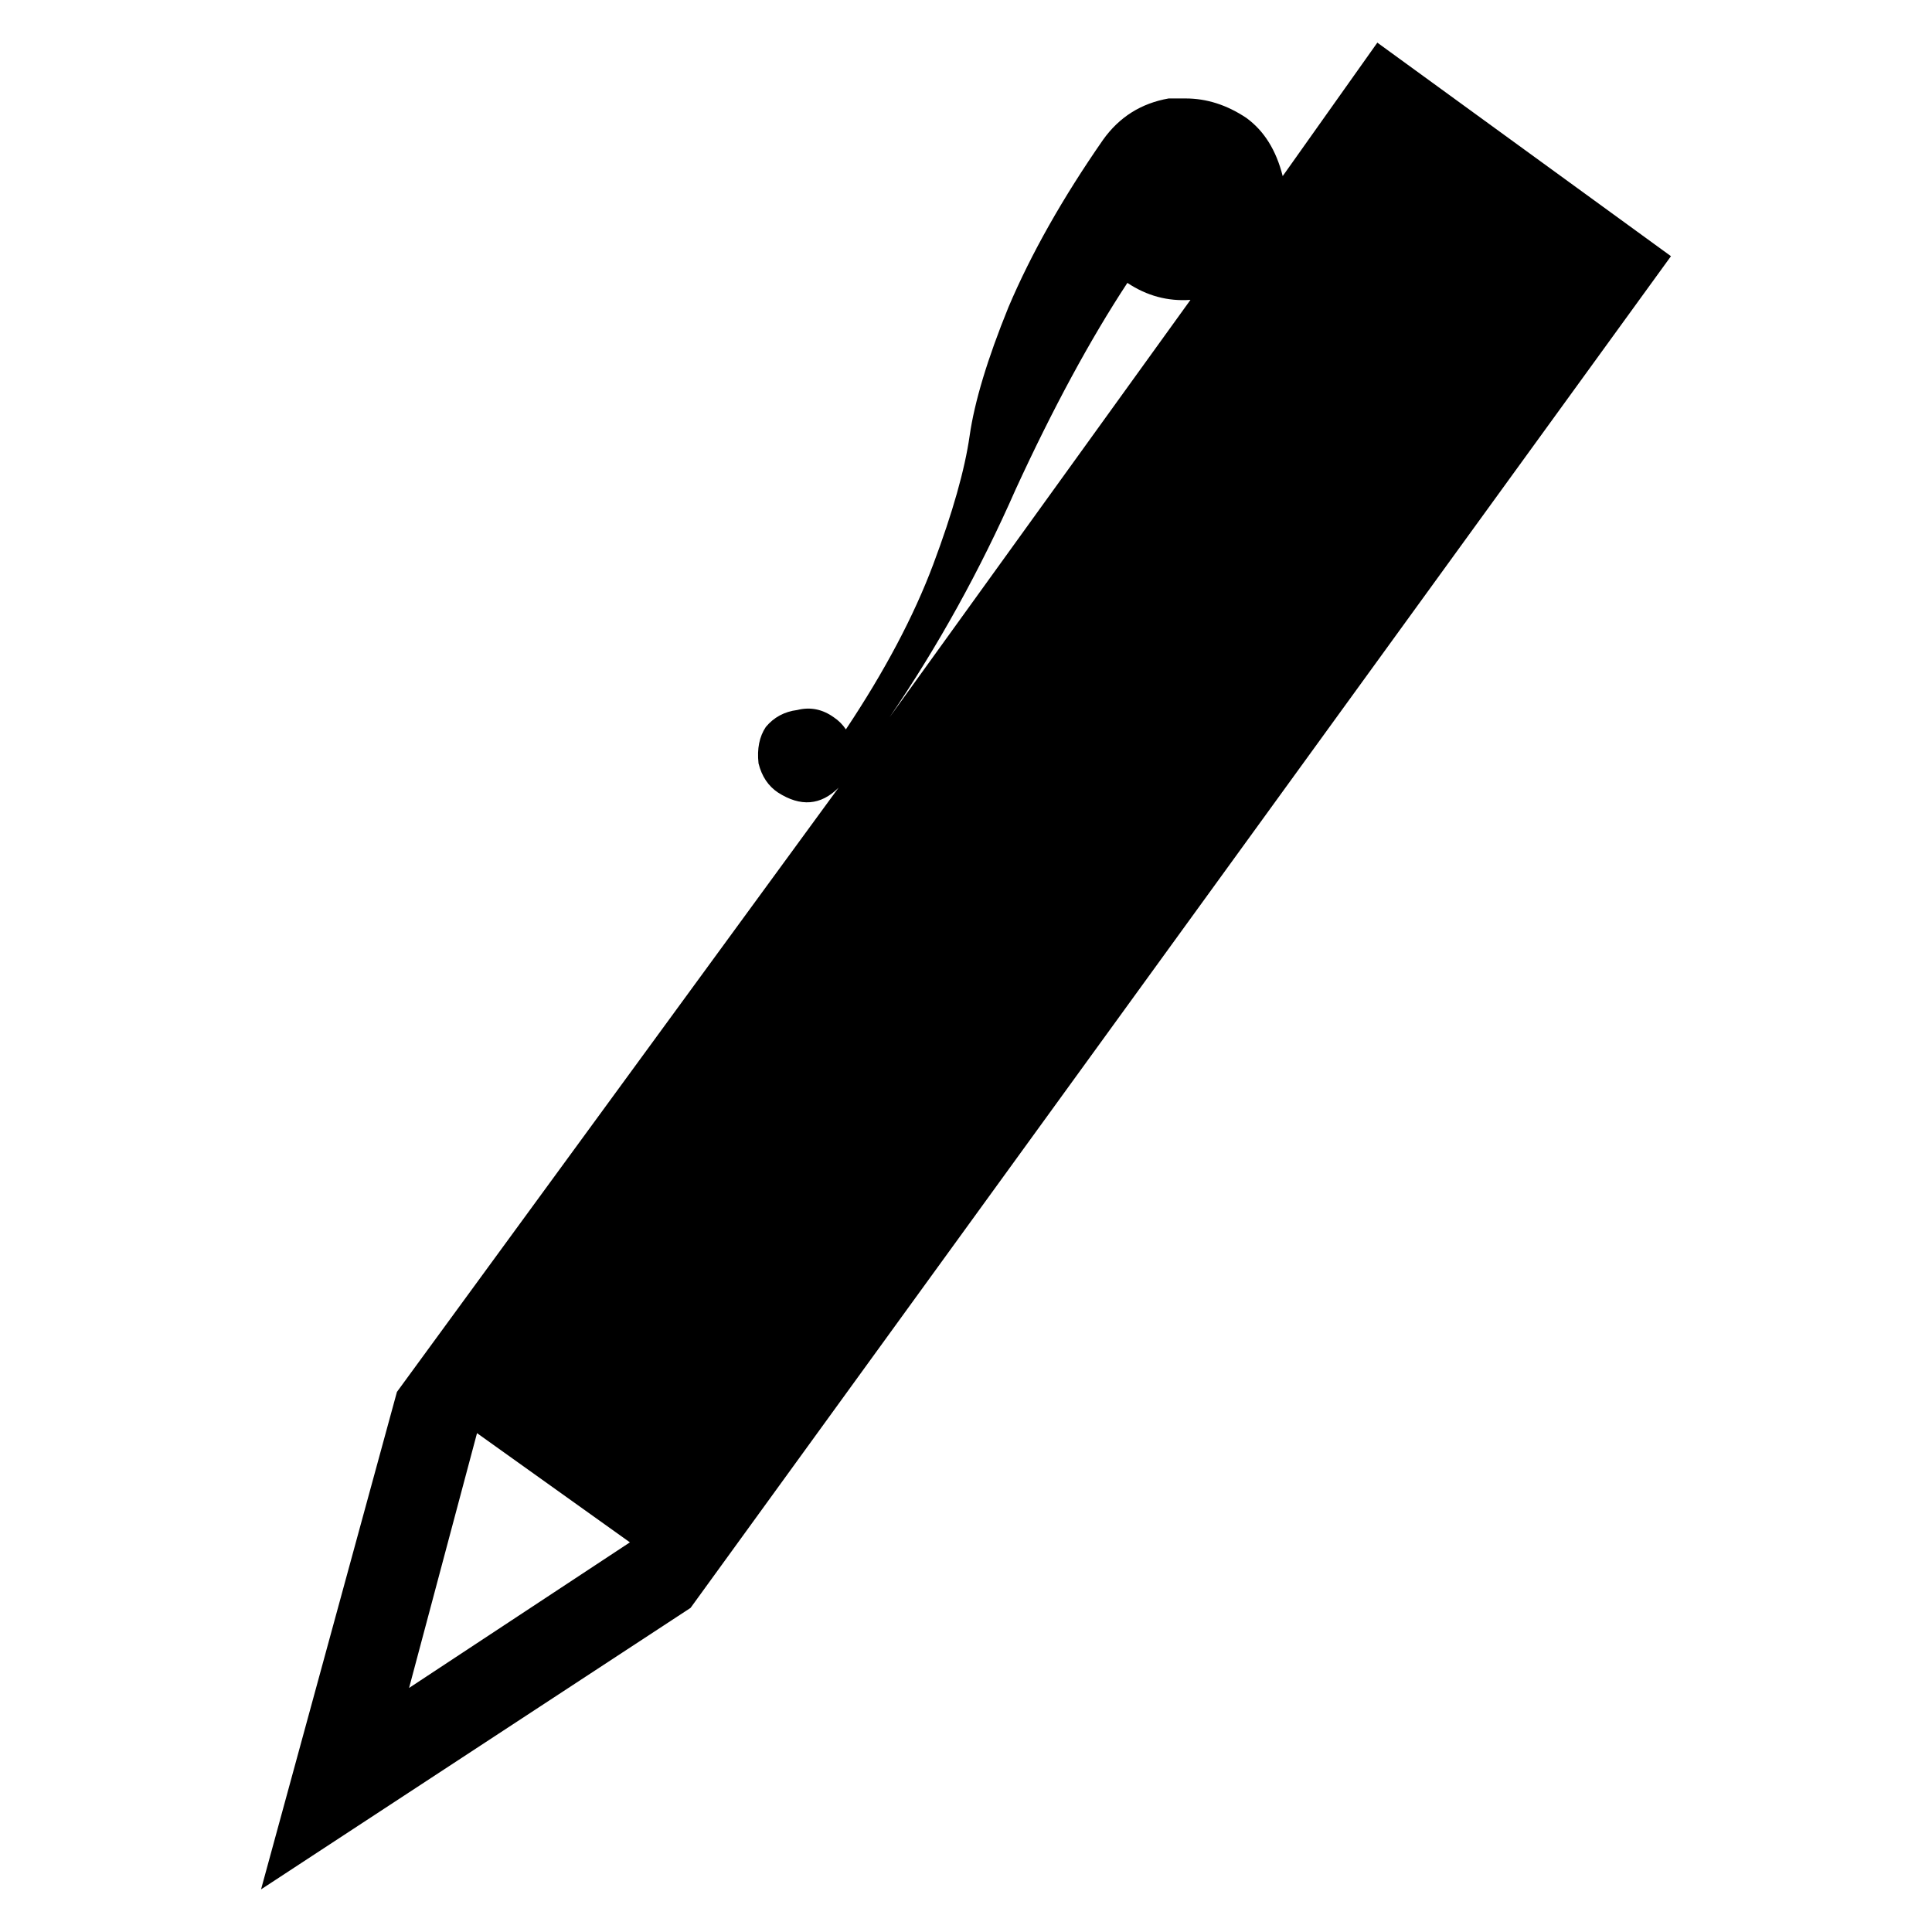
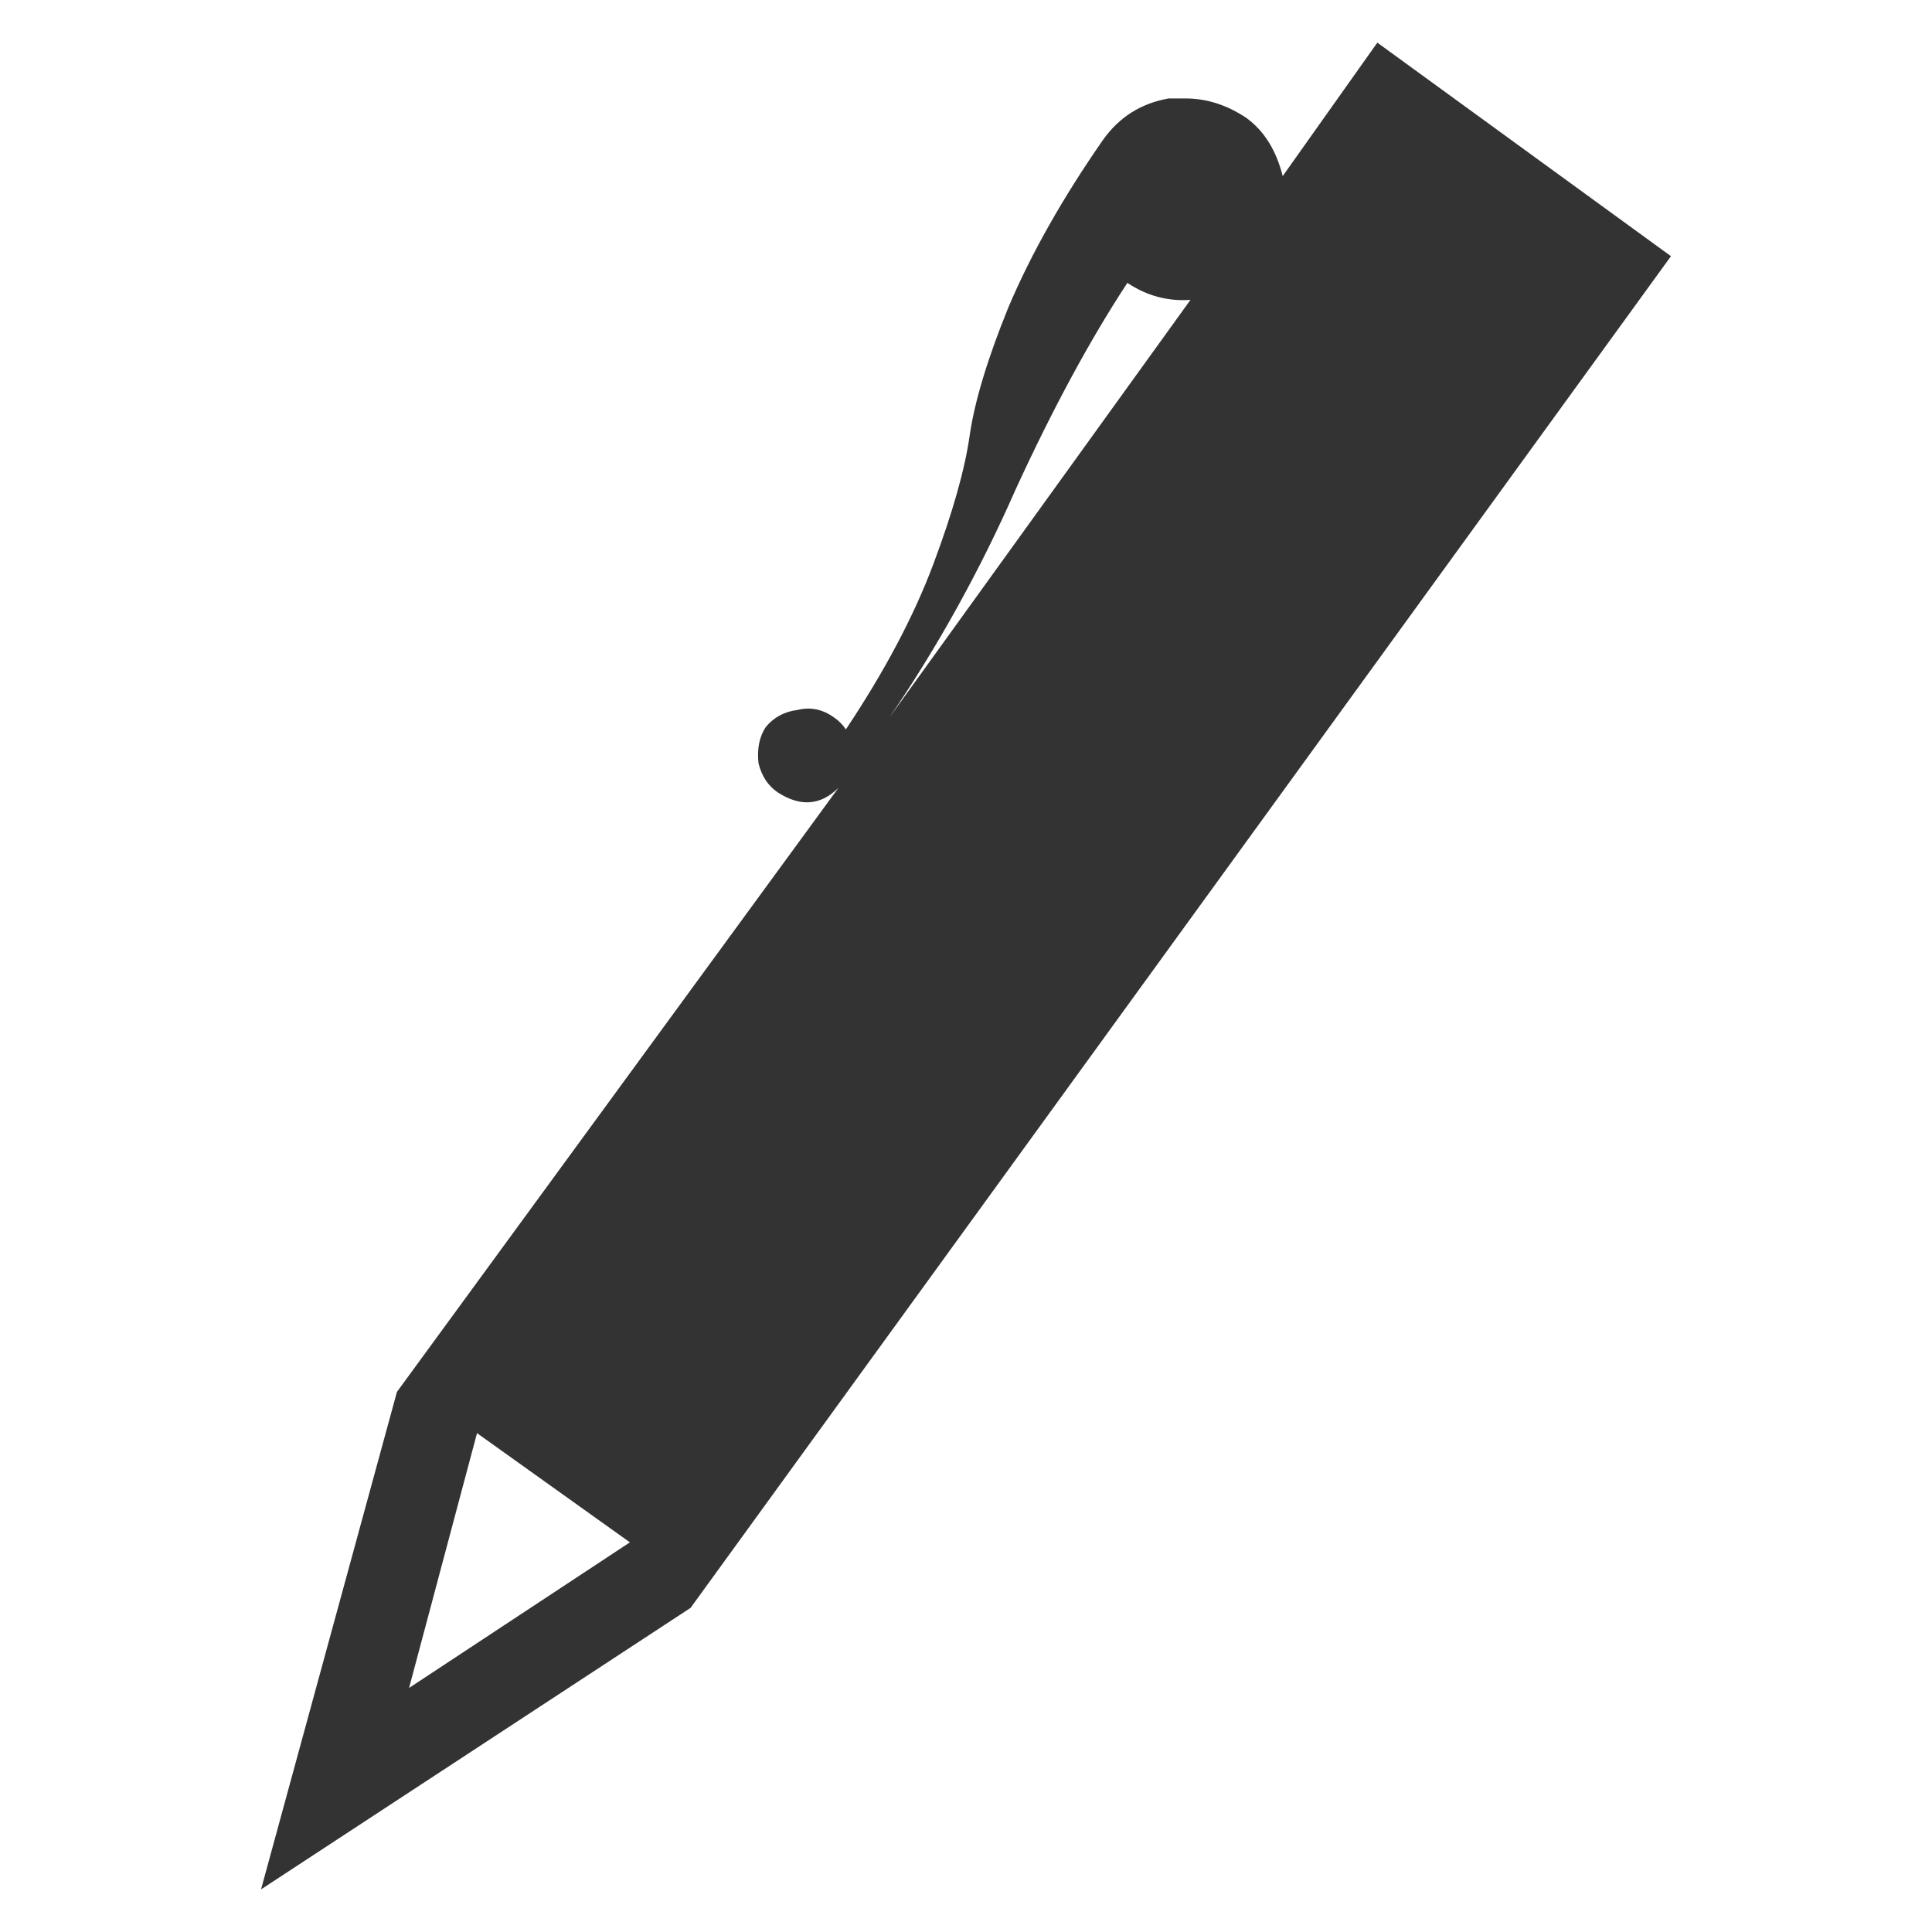
<svg xmlns="http://www.w3.org/2000/svg" width="256" height="256" viewBox="0 0 256 256" id="svg2" version="1.1">
  <defs id="defs4" />
  <g id="layer1" transform="translate(0,-796.3622)">
-     <g style="font-style:normal;font-variant:normal;font-weight:500;font-stretch:normal;font-size:329.27px;line-height:125%;font-family:RaphaelIcons;-inkscape-font-specification:'RaphaelIcons, Medium';text-align:start;letter-spacing:0px;word-spacing:0px;writing-mode:lr-tb;text-anchor:start;fill:#000000;fill-opacity:1;stroke:none;stroke-width:1px;stroke-linecap:butt;stroke-linejoin:miter;stroke-opacity:1" id="text3649">
-       <path d="m 112.083,893.011 q 7.717,-11.576 11.576,-21.866 3.859,-10.29 4.823,-17.042 0.965,-6.753 5.145,-17.042 4.502,-10.611 12.541,-22.187 3.216,-4.502 8.682,-5.466 0.965,0 2.251,0 4.18,0 8.039,2.572 3.537,2.572 4.823,7.717 l 12.541,-17.685 38.908,28.297 -129.907,179.105 -56.915,37.3 18.007,-65.918 58.523,-80.067 q -3.537,3.537 -8.039,0.643 -1.929,-1.286 -2.572,-3.859 -0.322,-2.894 0.965,-4.823 1.608,-1.929 4.18,-2.251 2.572,-0.643 4.823,0.965 0.965,0.643 1.608,1.608 z M 83.465,1000.731 63.207,986.261 l -9.003,33.763 29.261,-19.293 z M 117.871,891.403 157.744,836.096 q -4.502,0.322 -8.36,-2.251 -7.396,11.254 -14.791,27.332 -7.074,16.078 -16.721,30.226 z" style="" id="path3336" />
+     <g style="font-style:normal;font-variant:normal;font-weight:500;font-stretch:normal;font-size:329.27px;line-height:125%;font-family:RaphaelIcons;-inkscape-font-specification:'RaphaelIcons, Medium';text-align:start;letter-spacing:0px;word-spacing:0px;writing-mode:lr-tb;text-anchor:start;fill:#333333;fill-opacity:1;stroke:none;stroke-width:1px;stroke-linecap:butt;stroke-linejoin:miter;stroke-opacity:1" id="text3649">
+       <path d="m 112.083,893.011 q 7.717,-11.576 11.576,-21.866 3.859,-10.29 4.823,-17.042 0.965,-6.753 5.145,-17.042 4.502,-10.611 12.541,-22.187 3.216,-4.502 8.682,-5.466 0.965,0 2.251,0 4.18,0 8.039,2.572 3.537,2.572 4.823,7.717 l 12.541,-17.685 38.908,28.297 -129.907,179.105 -56.915,37.3 18.007,-65.918 58.523,-80.067 q -3.537,3.537 -8.039,0.643 -1.929,-1.286 -2.572,-3.859 -0.322,-2.894 0.965,-4.823 1.608,-1.929 4.18,-2.251 2.572,-0.643 4.823,0.965 0.965,0.643 1.608,1.608 z M 83.465,1000.731 63.207,986.261 l -9.003,33.763 29.261,-19.293 z M 117.871,891.403 157.744,836.096 q -4.502,0.322 -8.36,-2.251 -7.396,11.254 -14.791,27.332 -7.074,16.078 -16.721,30.226 z" style="fill:#333333;fill-opacity:1" id="path3336" />
    </g>
  </g>
</svg>
